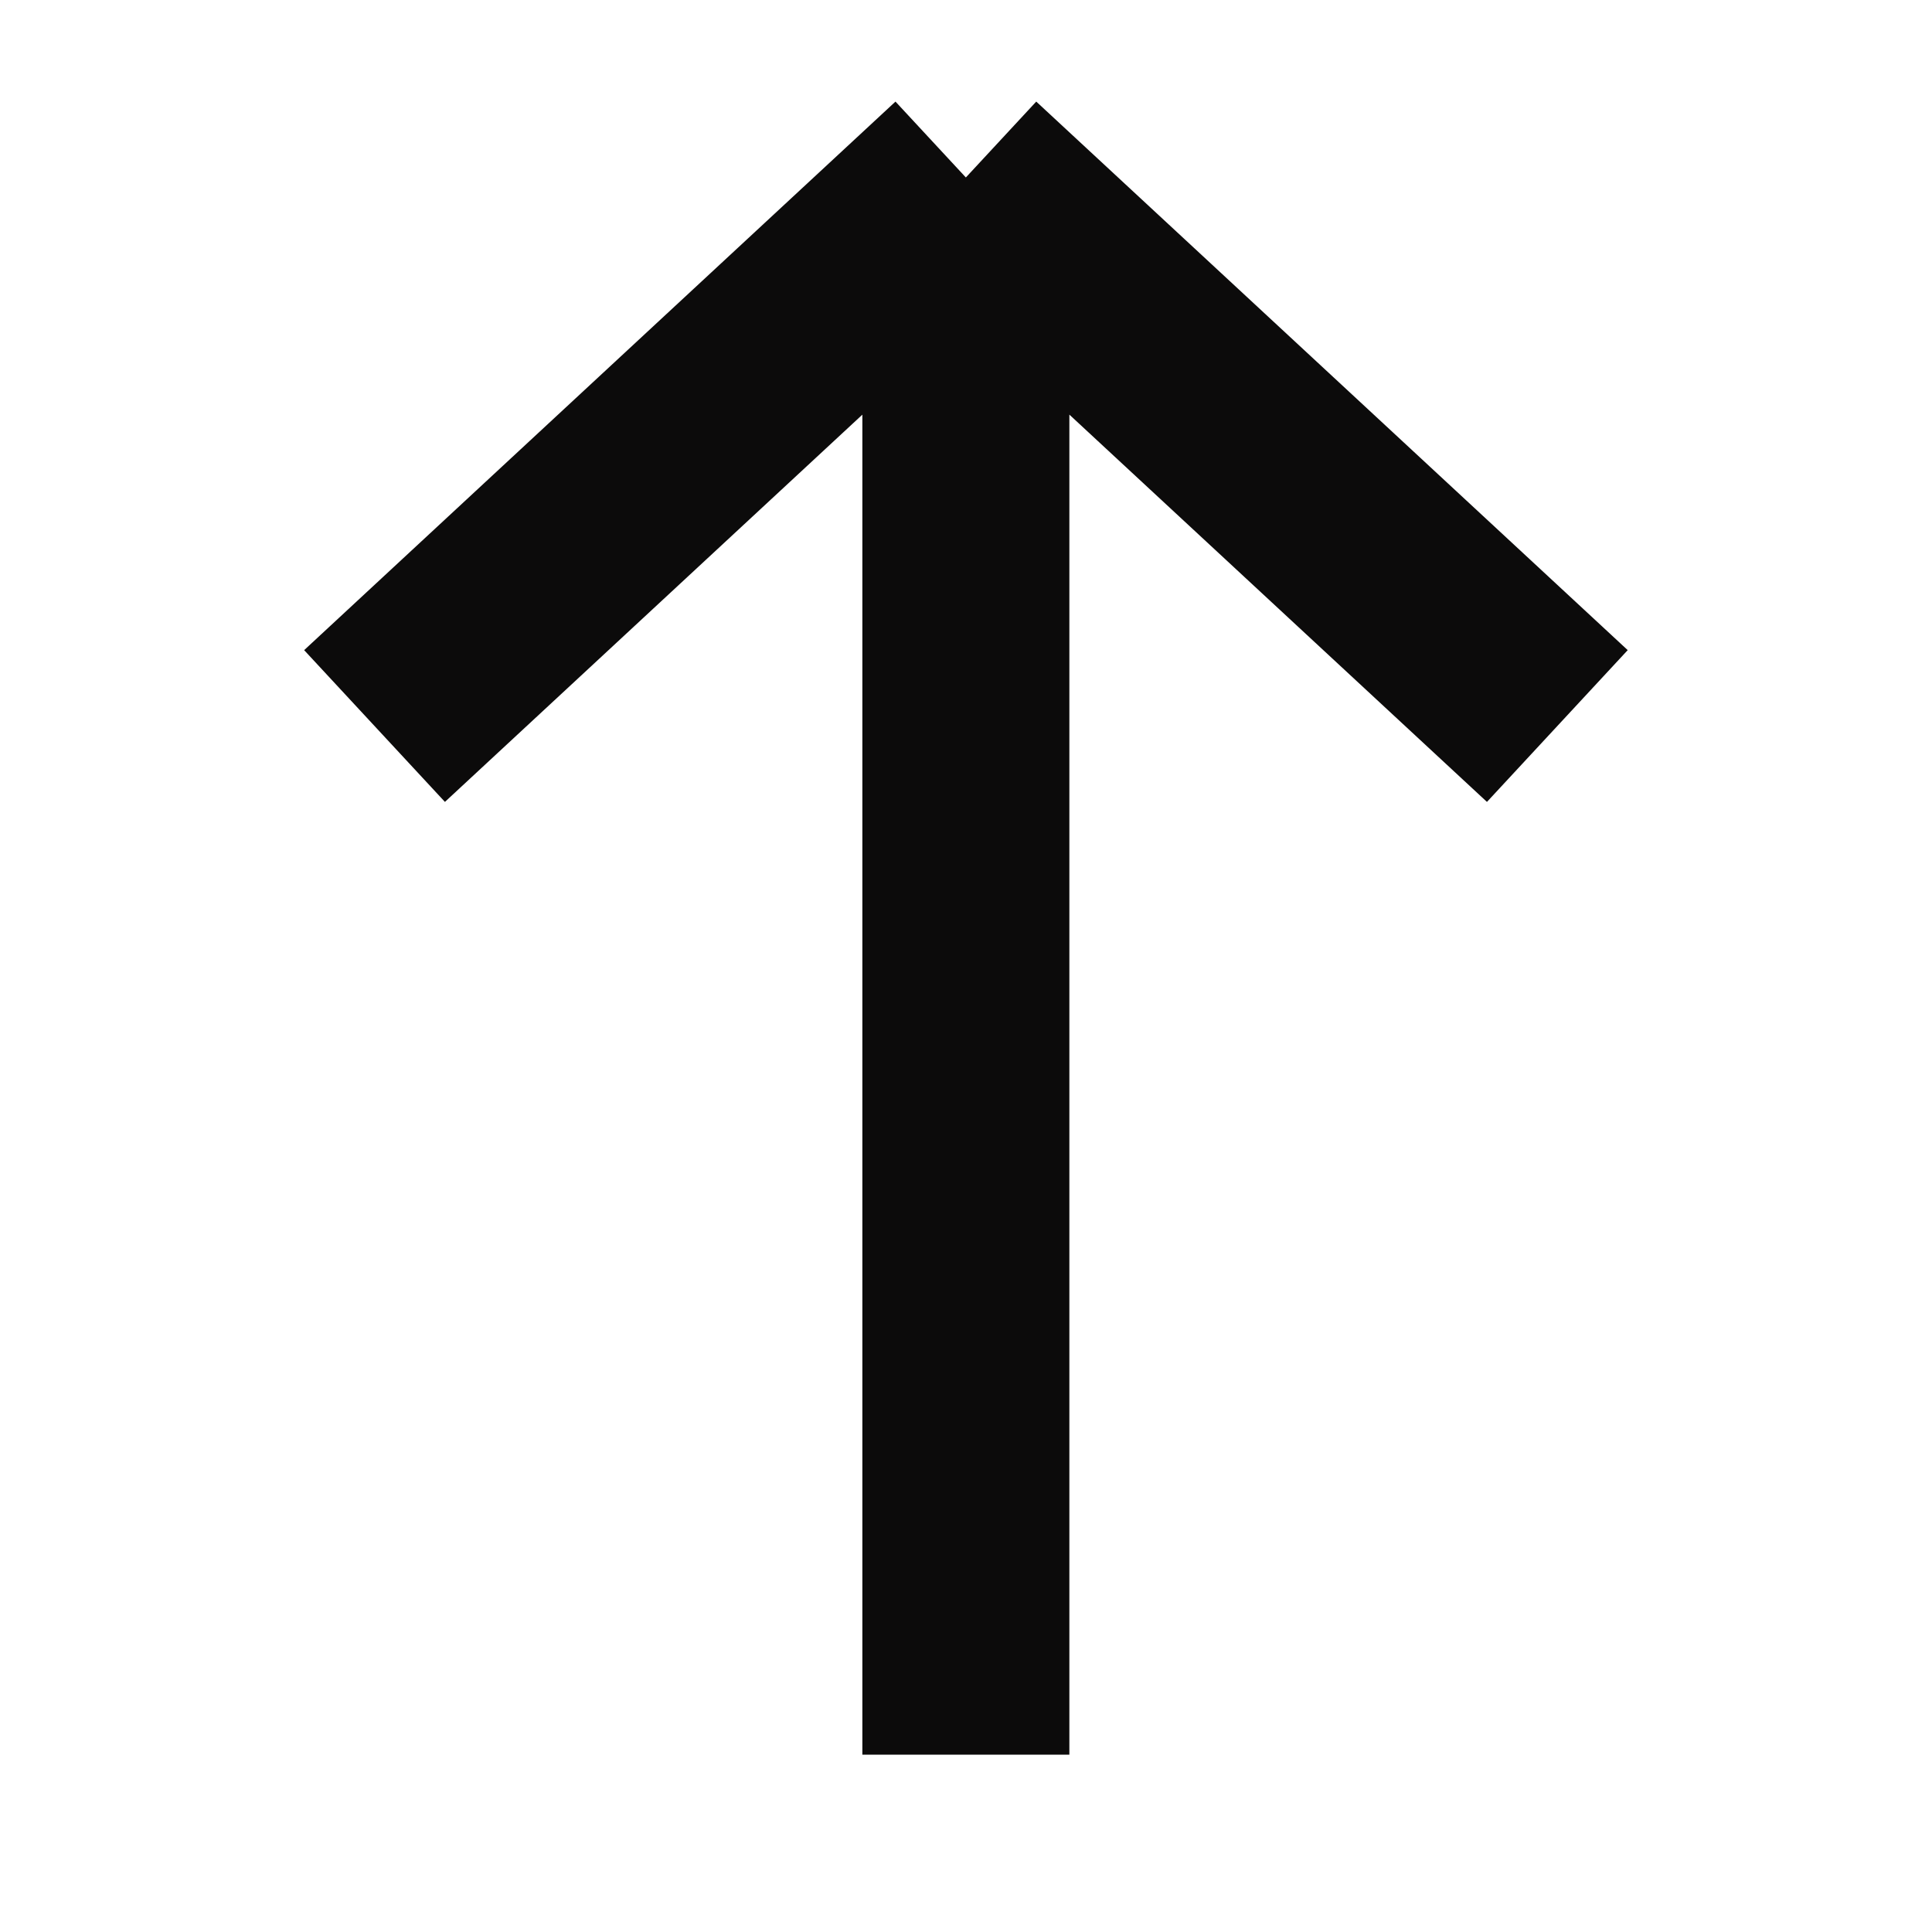
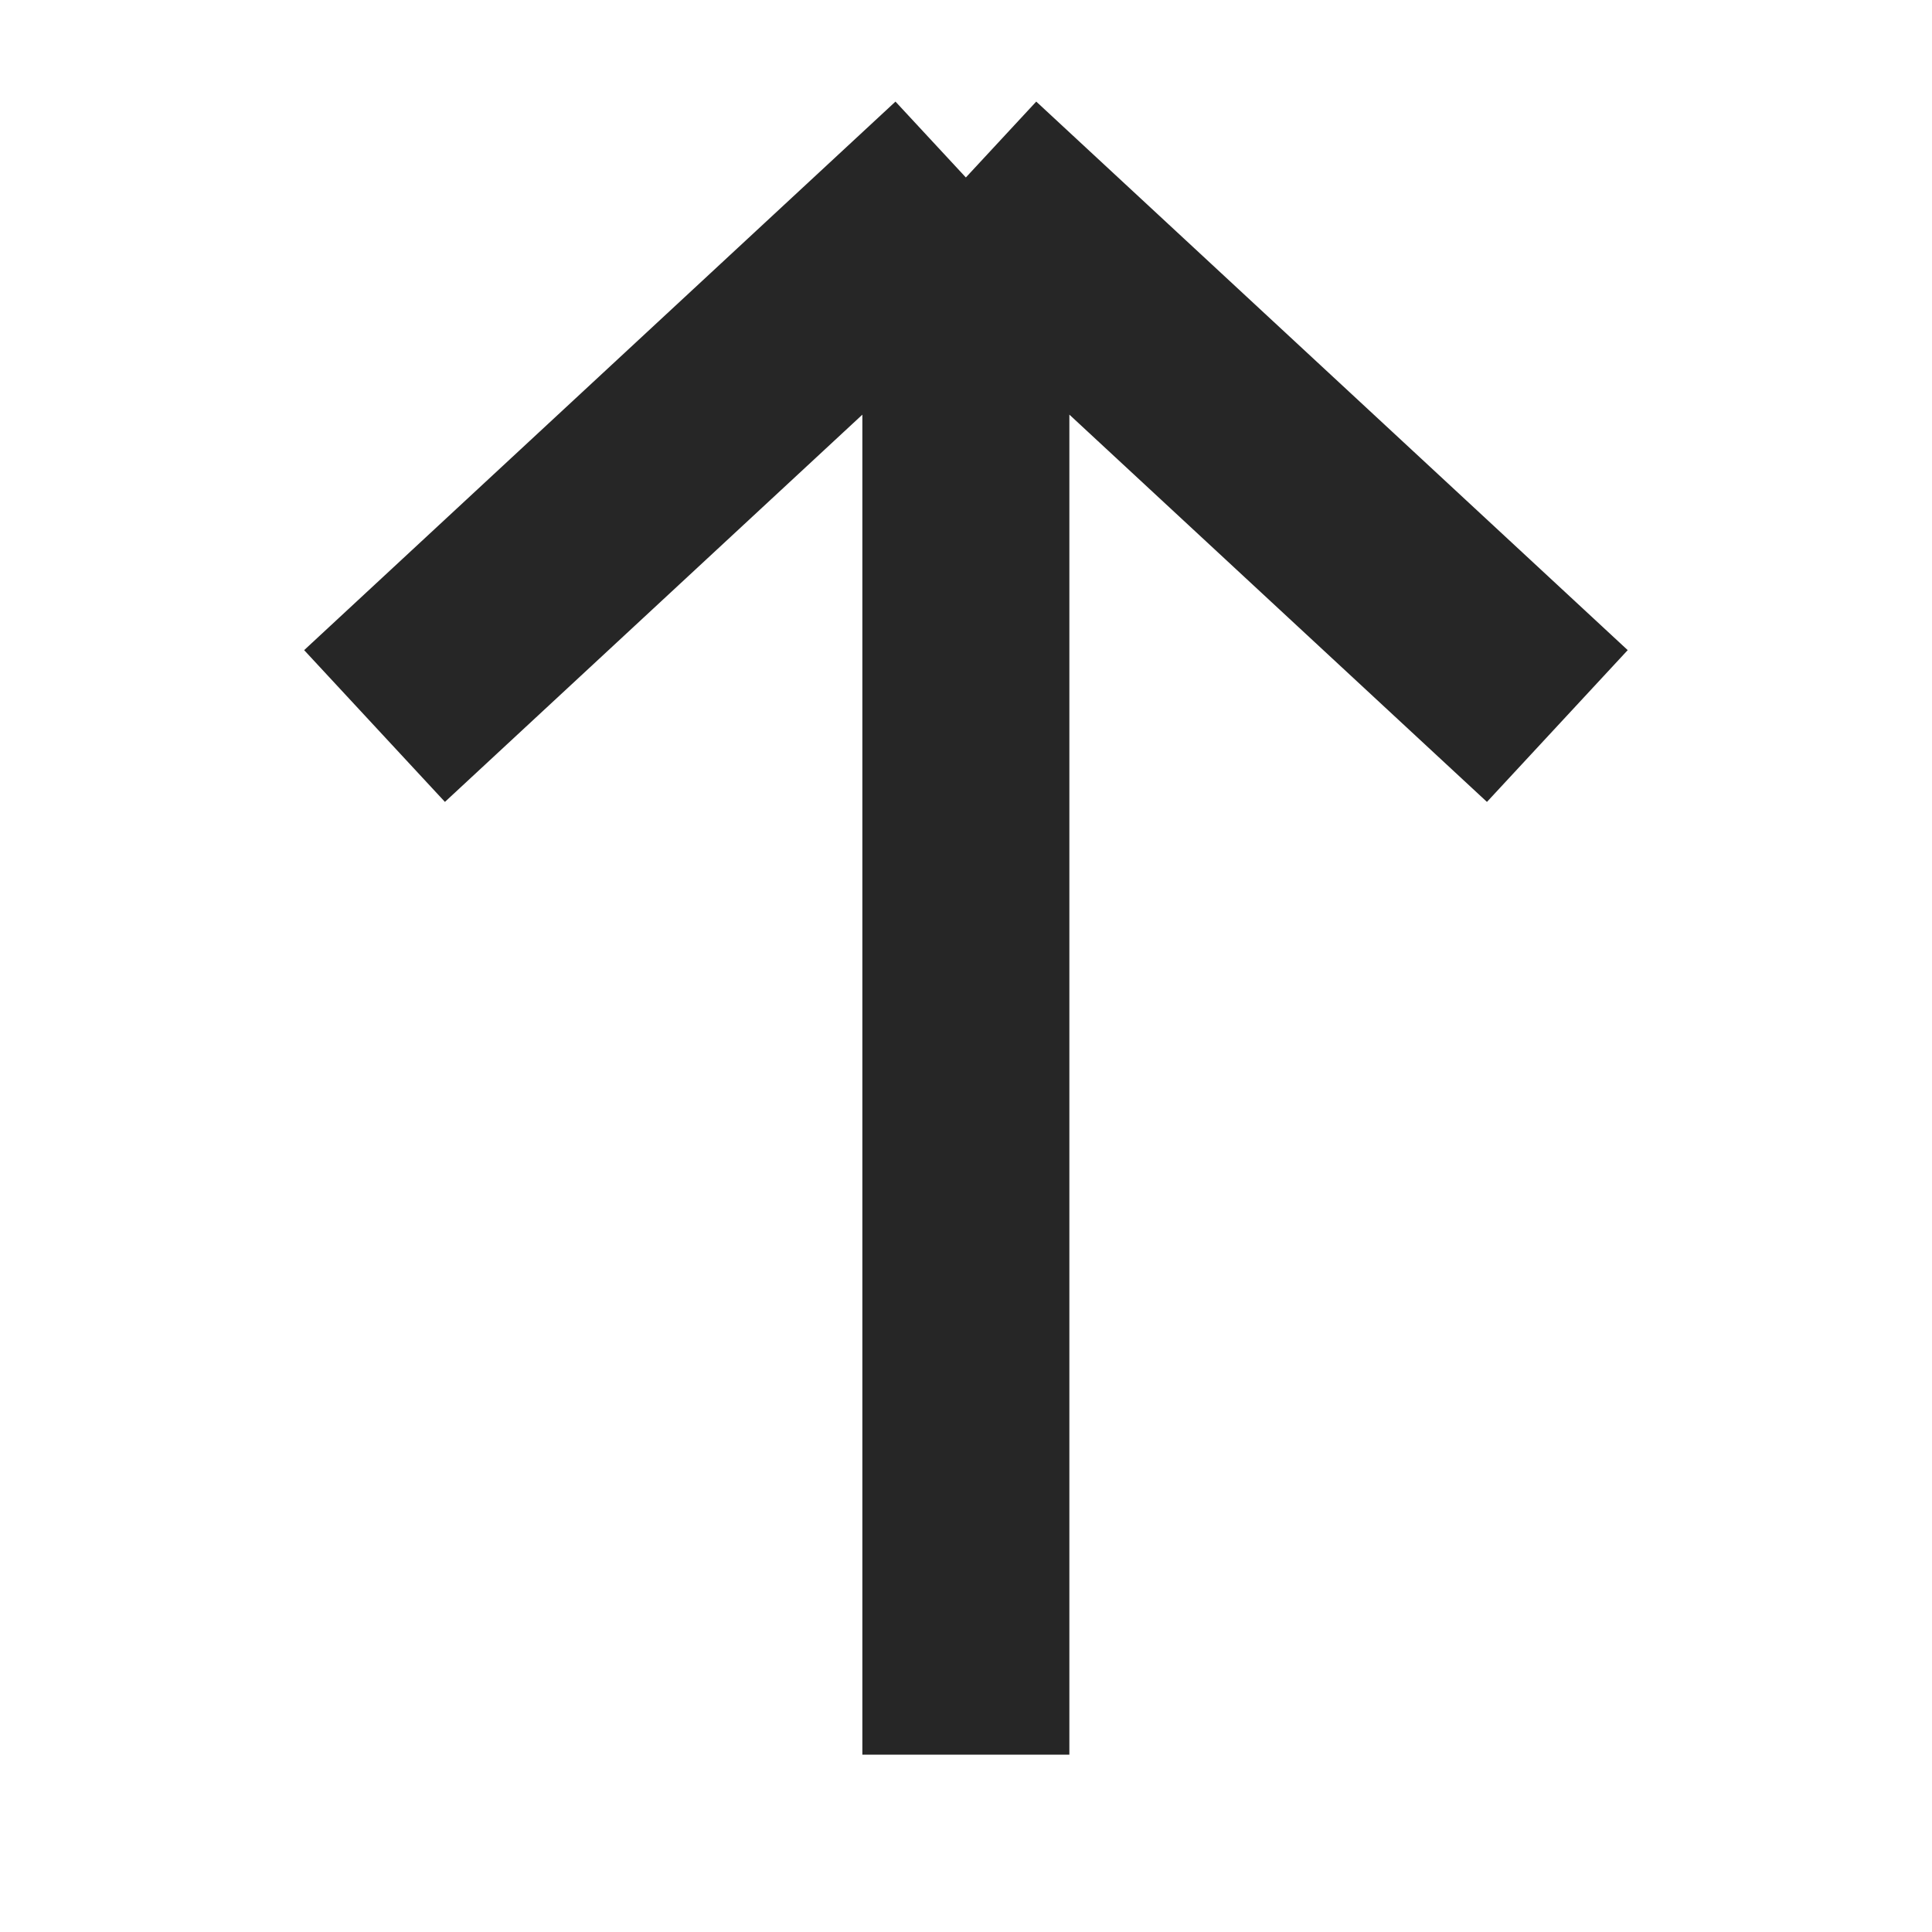
<svg xmlns="http://www.w3.org/2000/svg" width="14" height="14" viewBox="0 0 14 14" fill="none">
-   <path d="M6.999 12.715L6.999 1.286M6.999 1.286L2.714 5.261M6.999 1.286L11.285 5.261" stroke="#0C0B0B" stroke-width="1.5" />
+   <path d="M6.999 12.715L6.999 1.286M6.999 1.286L2.714 5.261M6.999 1.286L11.285 5.261" stroke="#262626" stroke-width="1.5" />
</svg>
